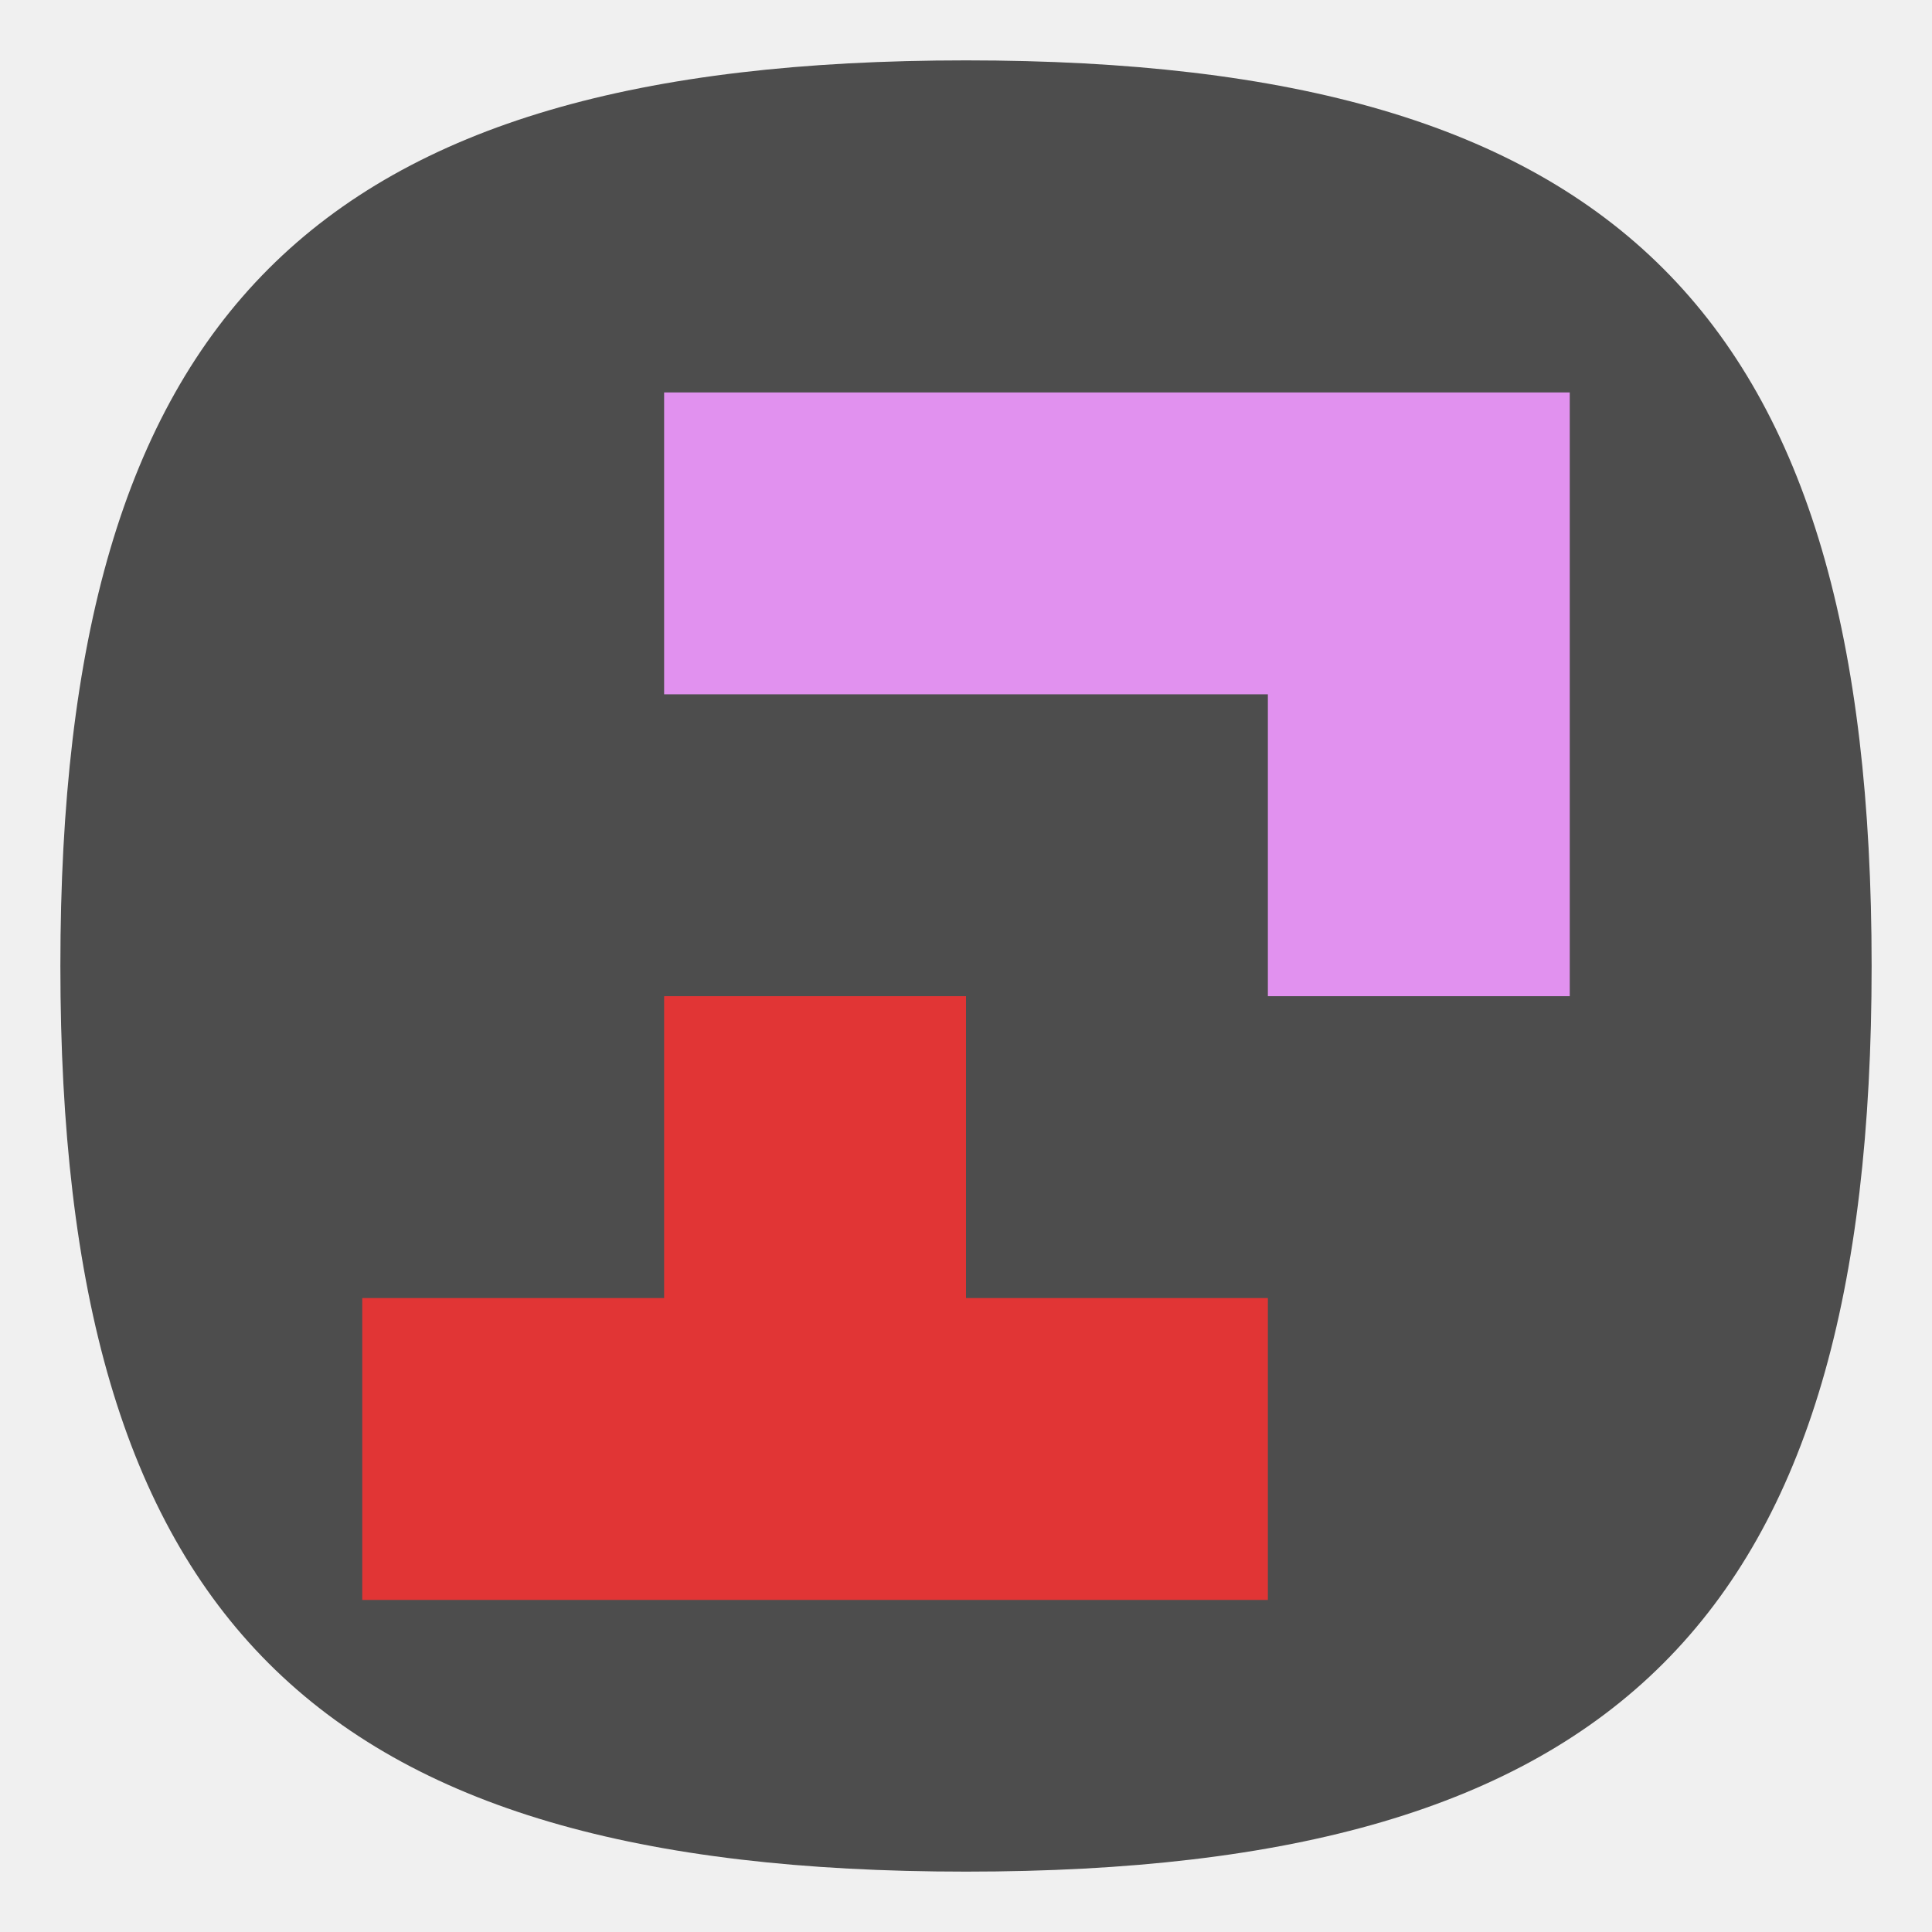
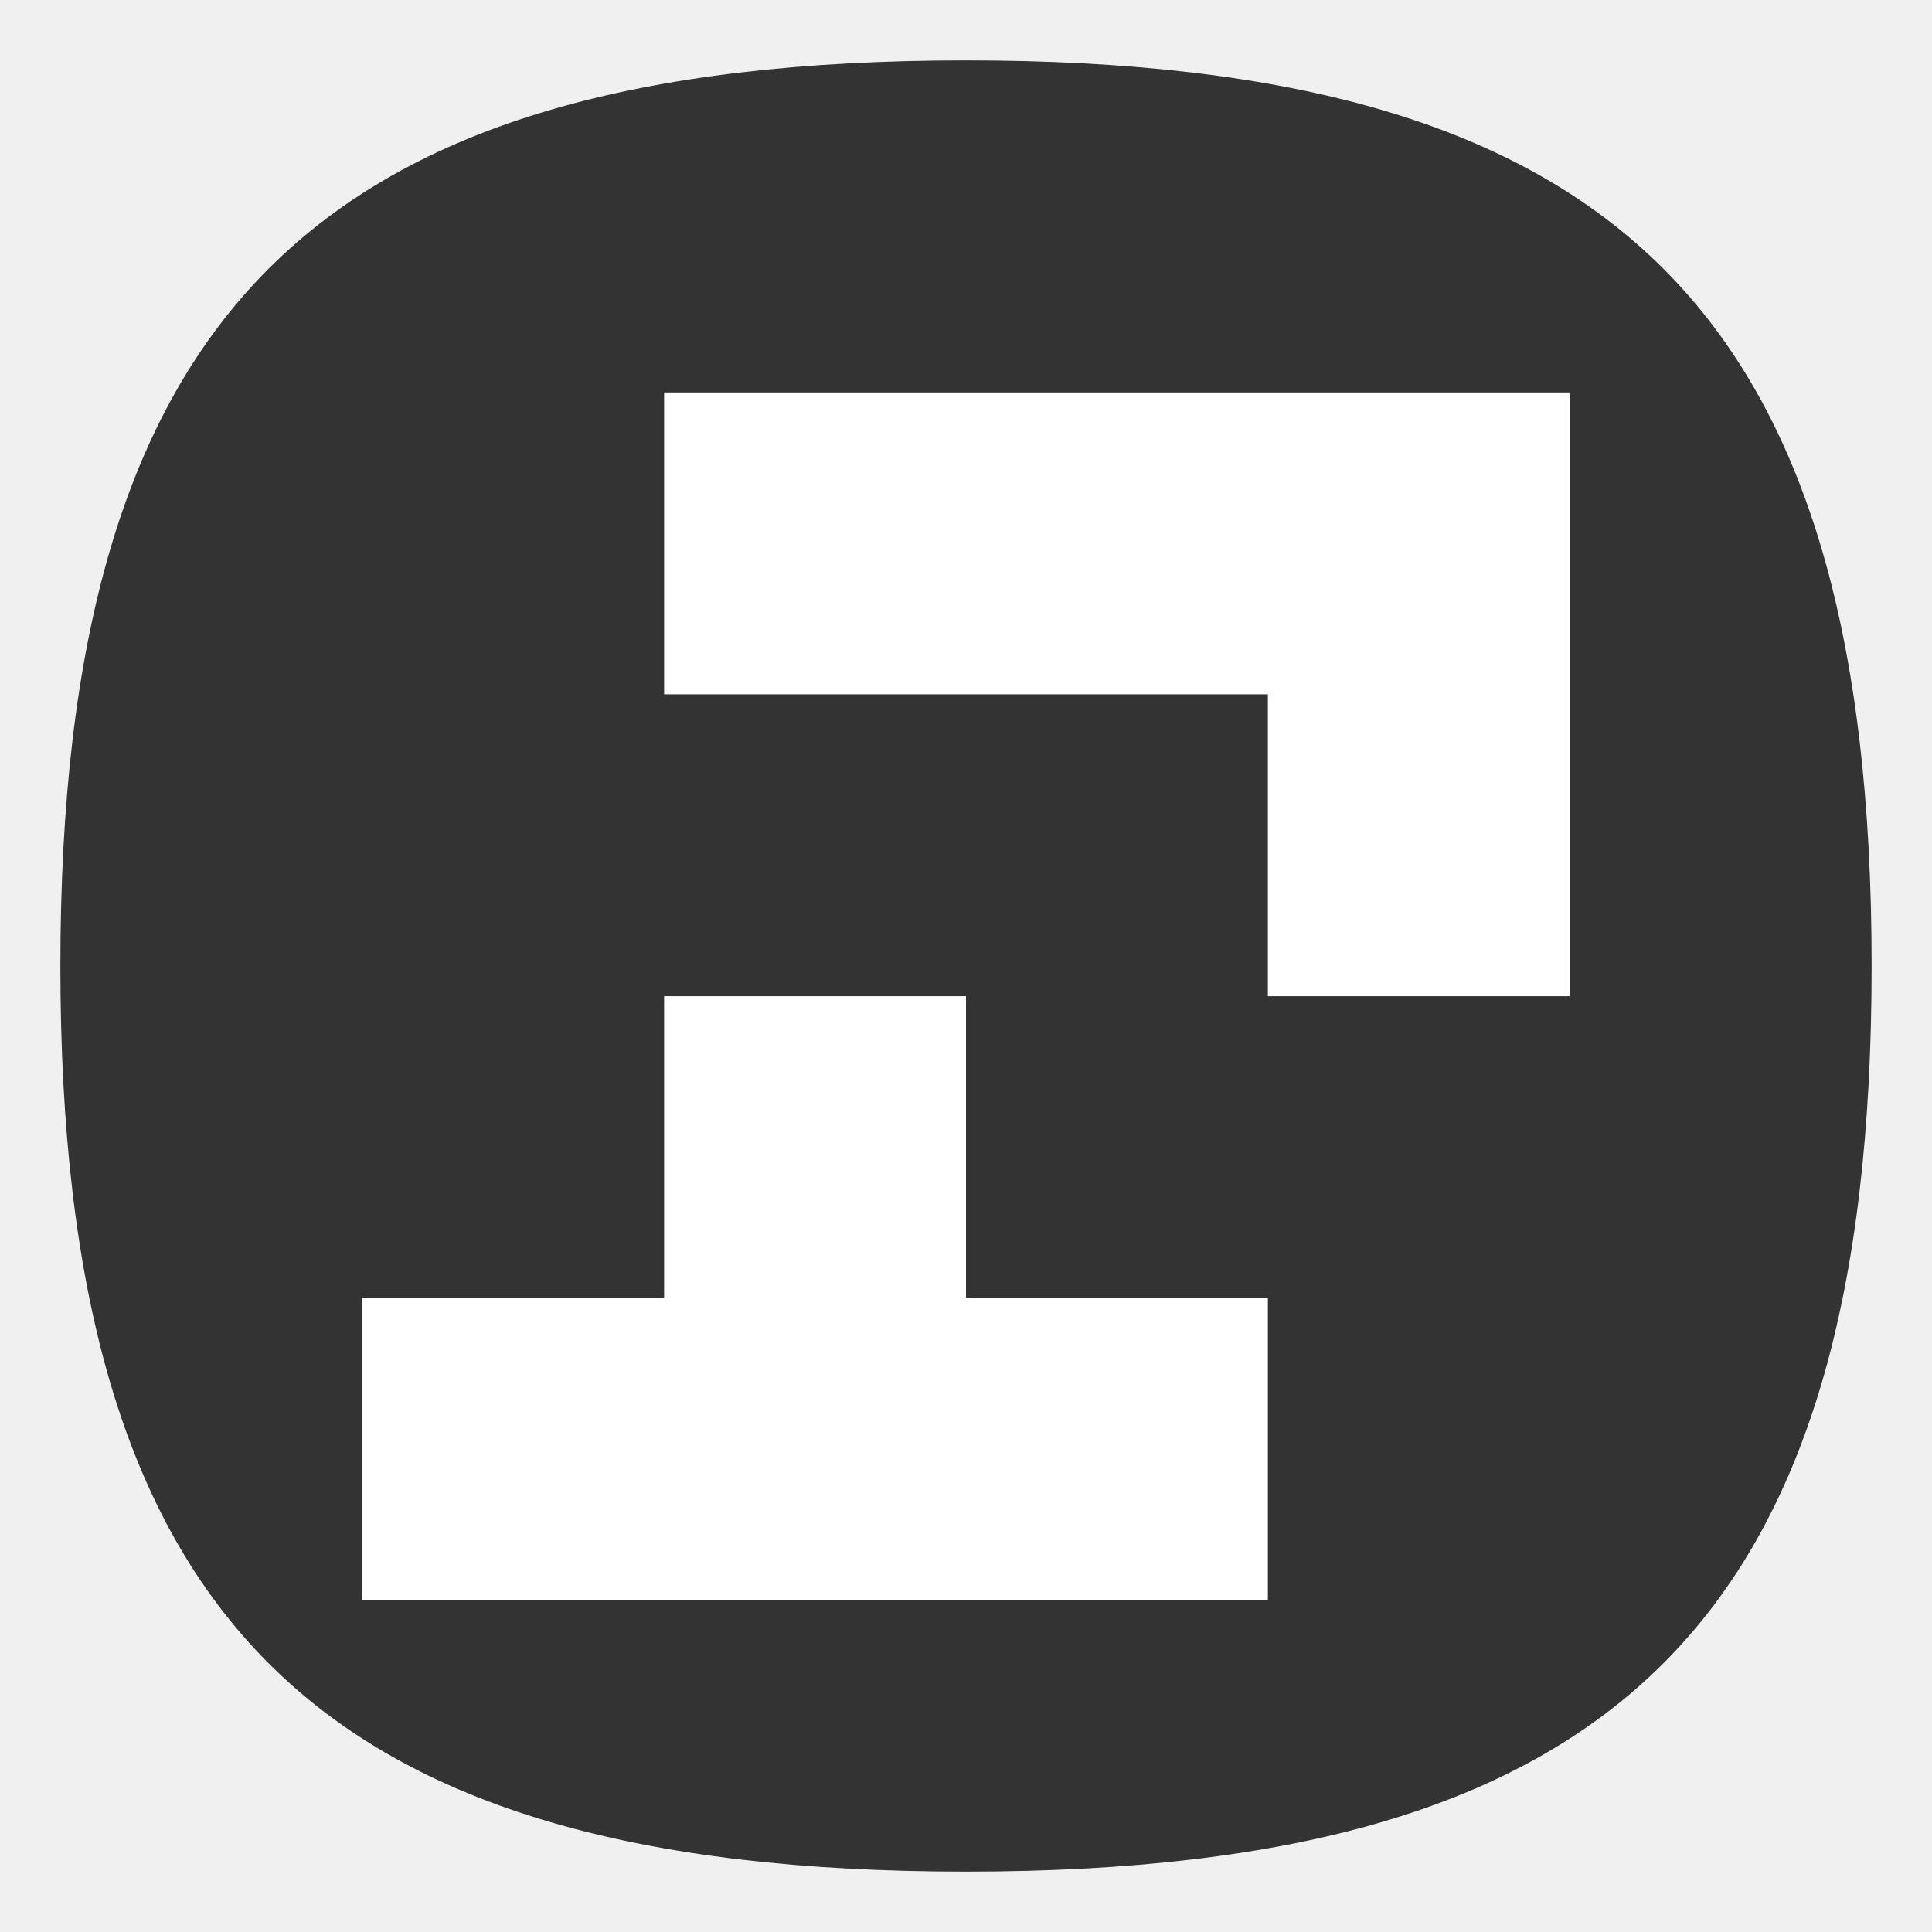
<svg xmlns="http://www.w3.org/2000/svg" viewbox="0 0 200 200" version="1.1" id="svg4" width="64" height="64">
  <defs id="defs8" />
-   <path d="M 2,32 C 2,10.4 10.4,2 32,2 53.6,2 62,10.4 62,32 62,53.6 53.6,62 32,62 10.4,62 2,53.6 2,32" id="path2" style="stroke-width:0.3;fill:#4d4d4d;fill-opacity:1" />
-   <path id="rect18389" style="fill:#e13535;stroke-width:5;stroke-linecap:round;stroke-linejoin:round;fill-opacity:1" d="M 12,43 H 22 V 33 H 32 V 43 H 42 V 53 H 12 Z" />
-   <path id="rect18963" style="fill:#e191ef;stroke-width:5;stroke-linecap:round;stroke-linejoin:round;fill-opacity:1" d="M 22,13 H 52 V 33 H 42 V 23 H 22 Z" />
+   <path d="M 2,32 C 2,10.4 10.4,2 32,2 53.6,2 62,10.4 62,32 62,53.6 53.6,62 32,62 10.4,62 2,53.6 2,32" id="path2" style="stroke-width:0.3;fill:#333333;fill-opacity:1" />
+   <path id="rect18389" style="fill:#ffffff;stroke-width:5;stroke-linecap:round;stroke-linejoin:round;fill-opacity:1" d="M 12,43 H 22 V 33 H 32 V 43 H 42 V 53 H 12 Z" />
+   <path id="rect18963" style="fill:#ffffff;stroke-width:5;stroke-linecap:round;stroke-linejoin:round;fill-opacity:1" d="M 22,13 H 52 V 33 H 42 V 23 H 22 Z" />
</svg>
